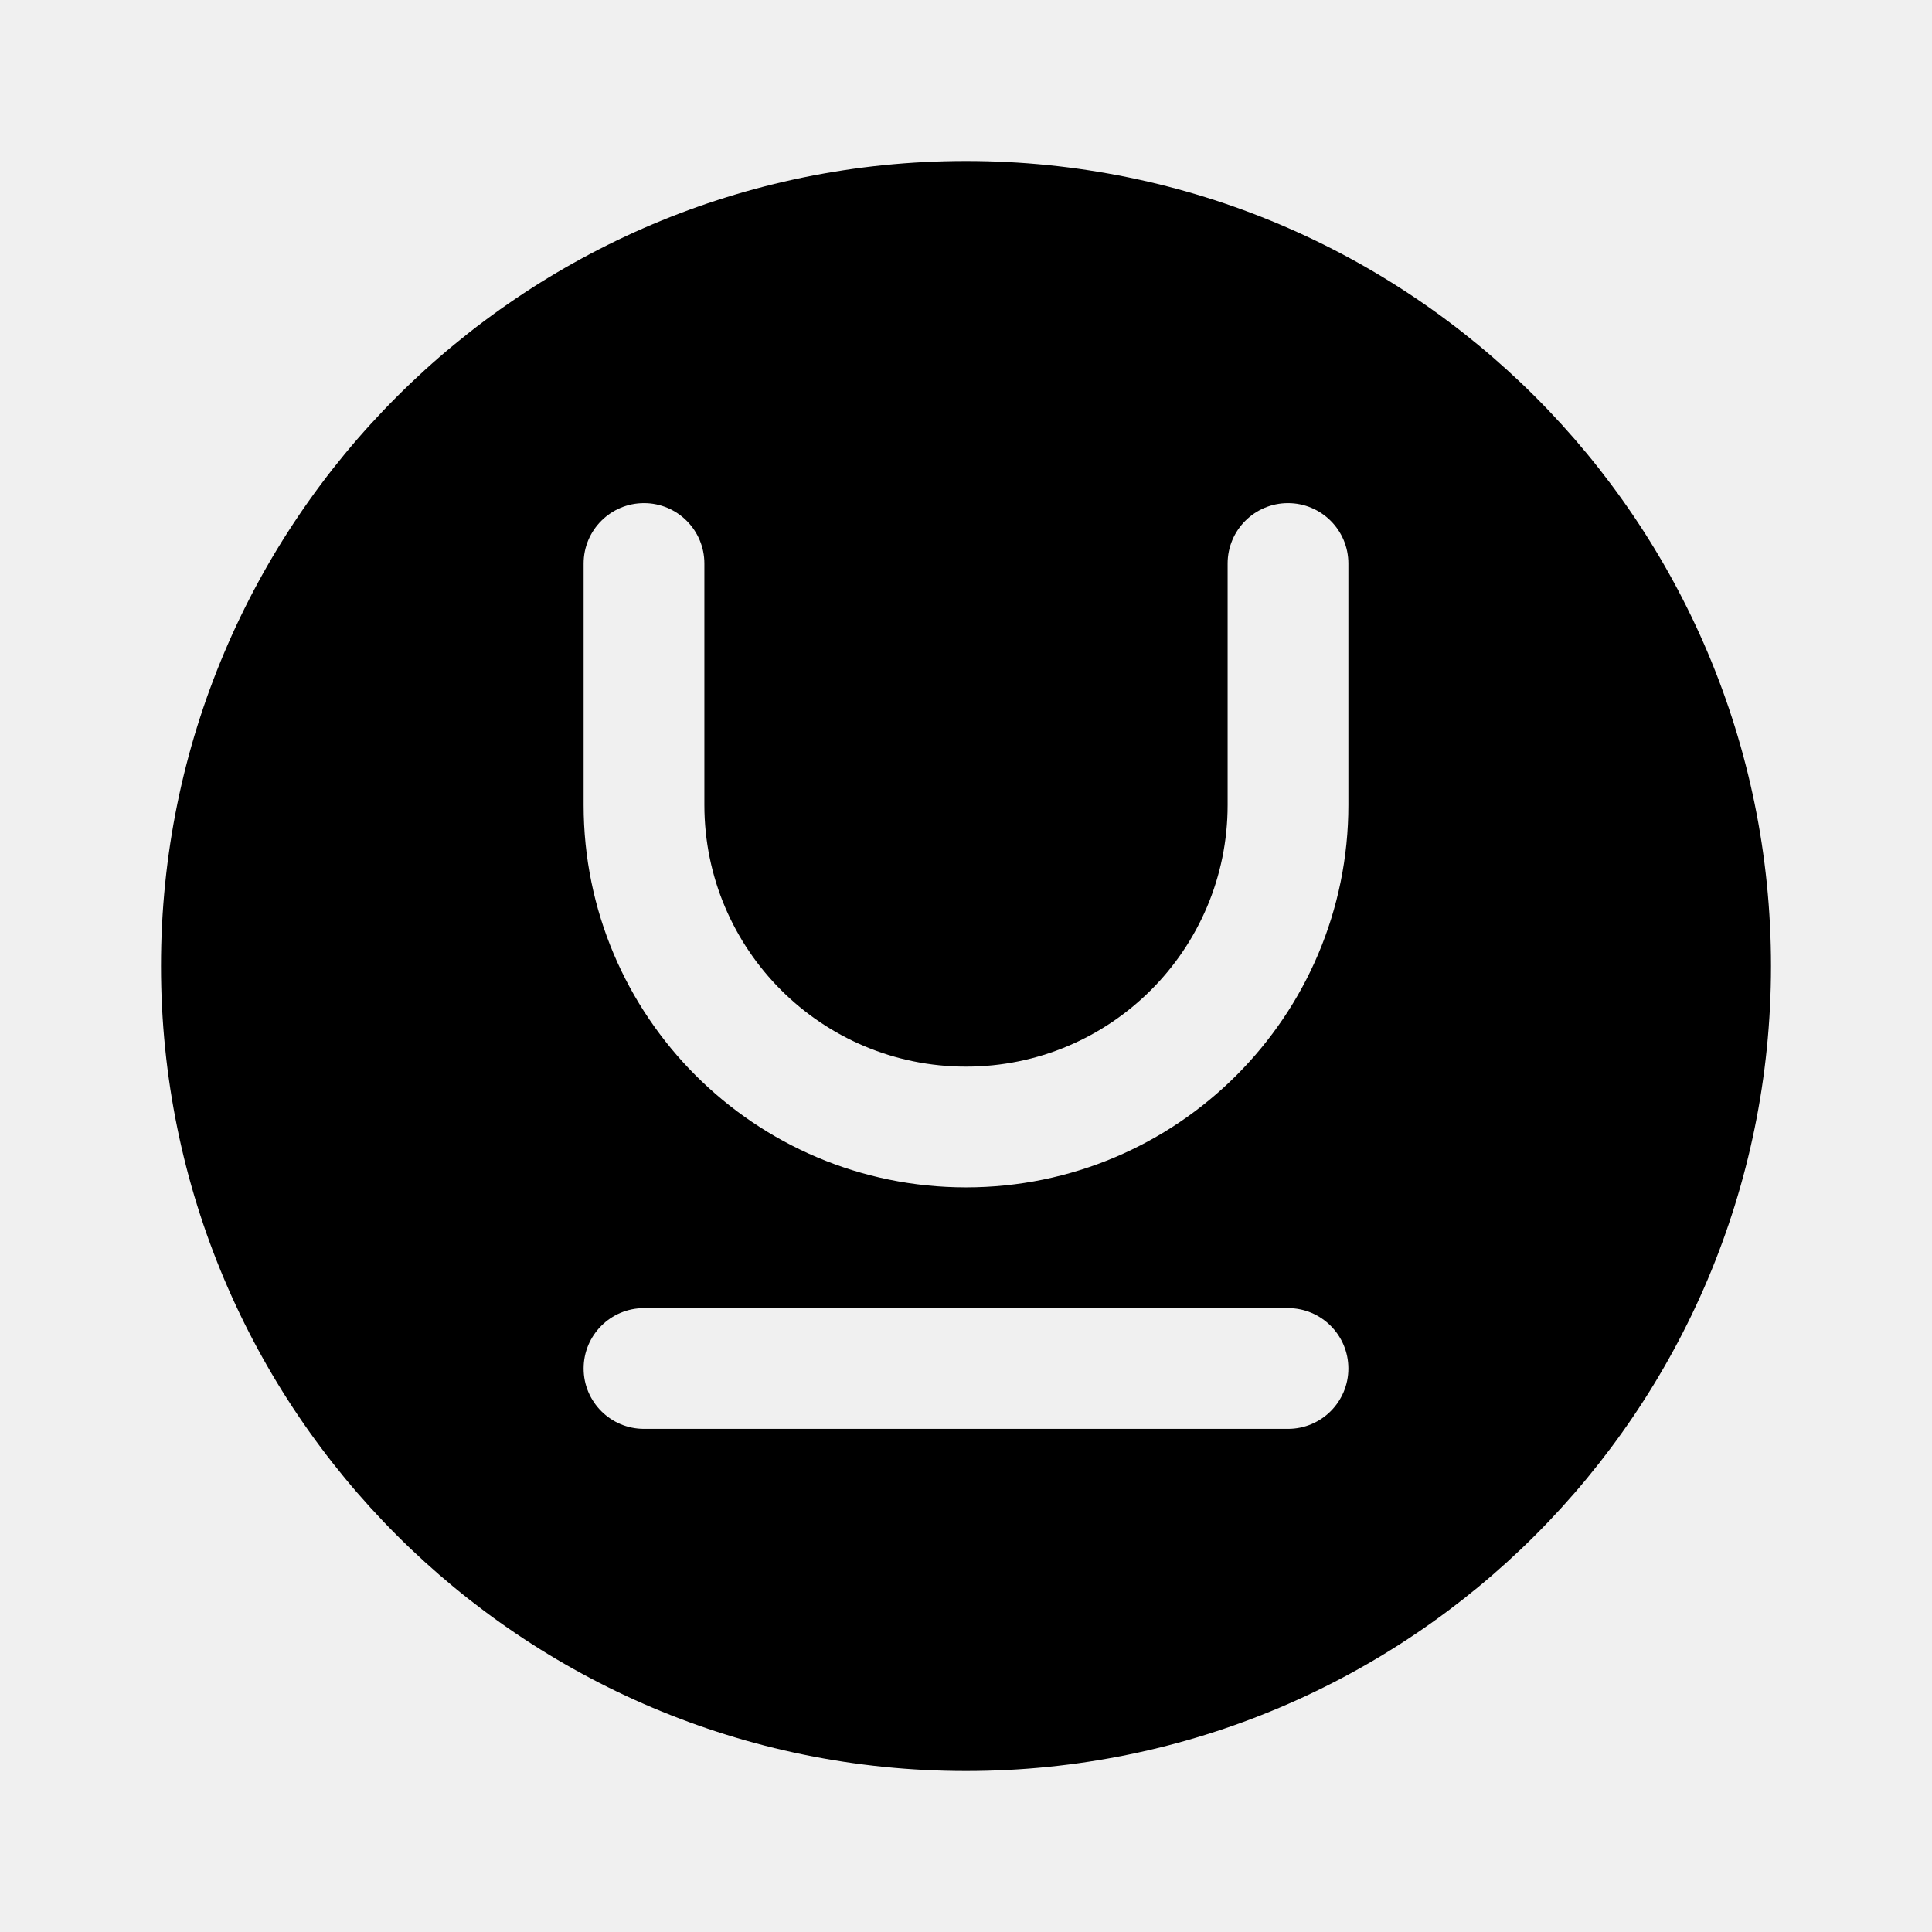
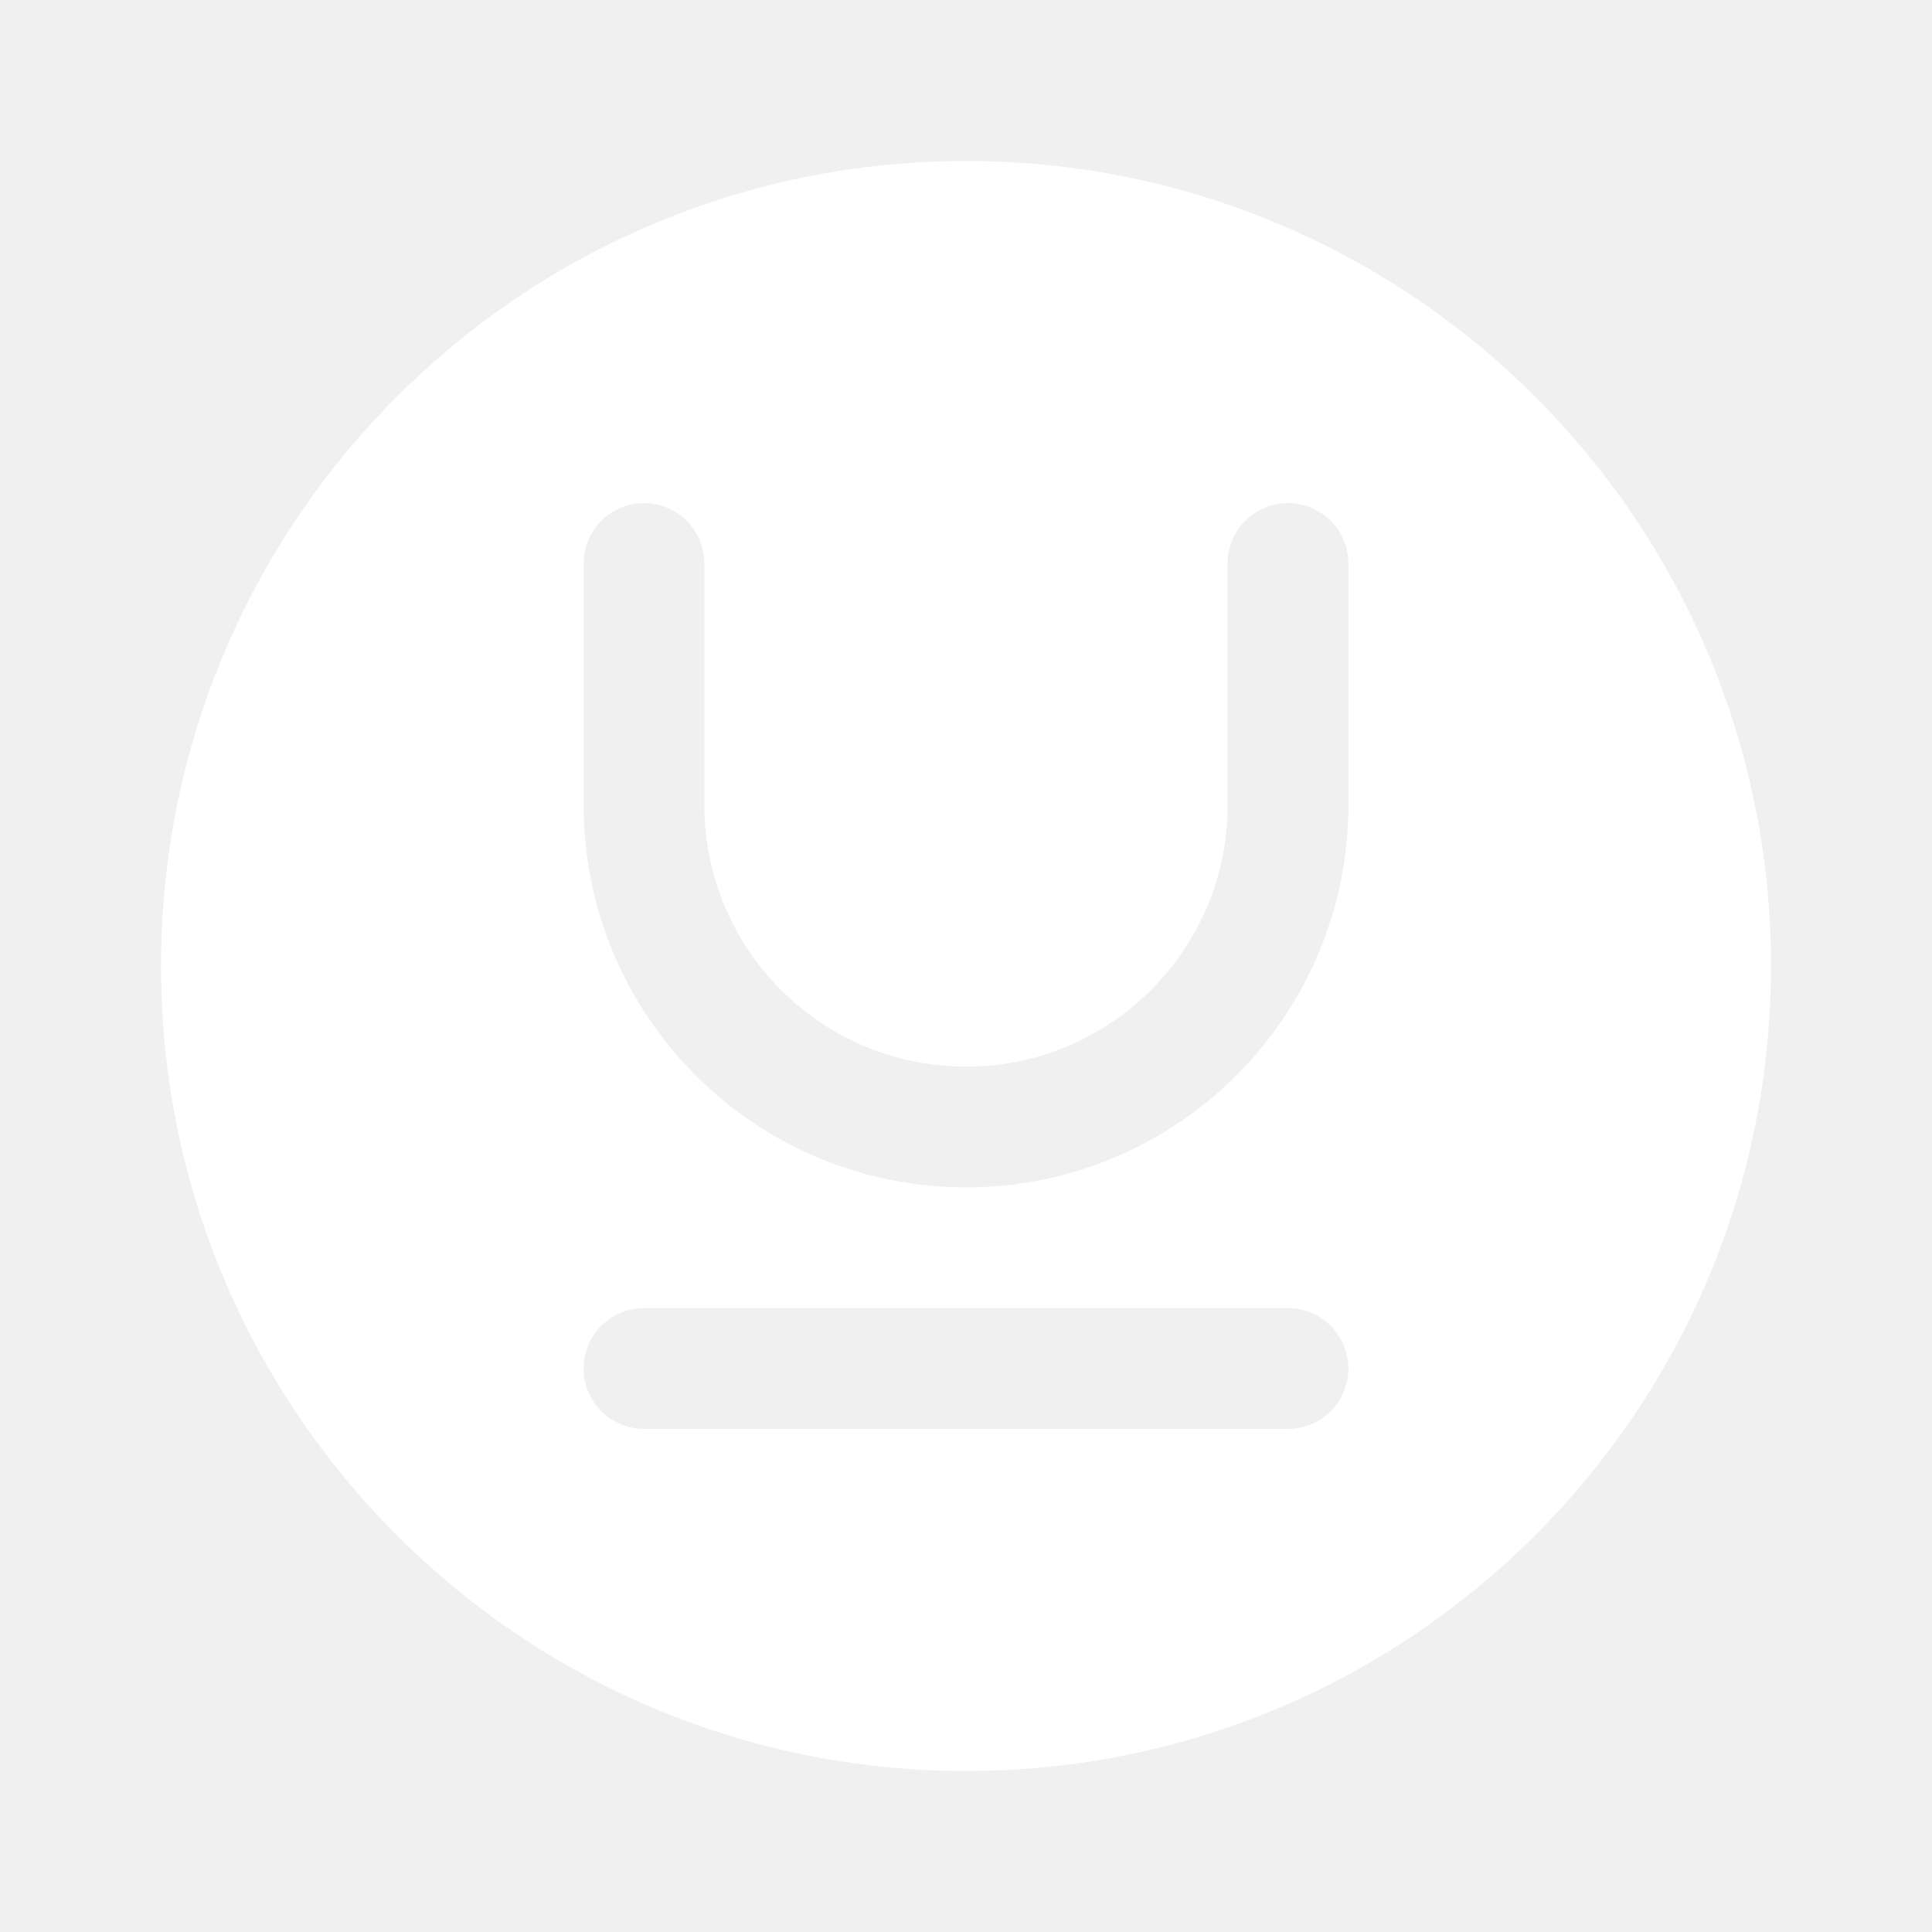
<svg xmlns="http://www.w3.org/2000/svg" width="24" height="24" viewBox="0 0 24 24">
-   <path fill="currentColor" fill-rule="evenodd" d="M2 12C2 6.477 6.477 2 12 2s10 4.477 10 10s-4.477 10-10 10S2 17.523 2 12m5.25 5a.75.75 0 0 1 .75-.75h8a.75.75 0 0 1 0 1.5H8a.75.75 0 0 1-.75-.75m1.5-10a.75.75 0 0 0-1.5 0v3a4.75 4.75 0 1 0 9.5 0V7a.75.75 0 0 0-1.5 0v3a3.25 3.25 0 0 1-6.5 0z" clip-rule="evenodd" />
+   <path fill="white" fill-rule="evenodd" d="M2 12C2 6.477 6.477 2 12 2s10 4.477 10 10s-4.477 10-10 10S2 17.523 2 12m5.25 5a.75.75 0 0 1 .75-.75h8a.75.75 0 0 1 0 1.5H8a.75.75 0 0 1-.75-.75m1.5-10a.75.75 0 0 0-1.5 0v3a4.75 4.75 0 1 0 9.5 0V7a.75.75 0 0 0-1.5 0v3a3.25 3.25 0 0 1-6.5 0z" clip-rule="evenodd" />
</svg>
